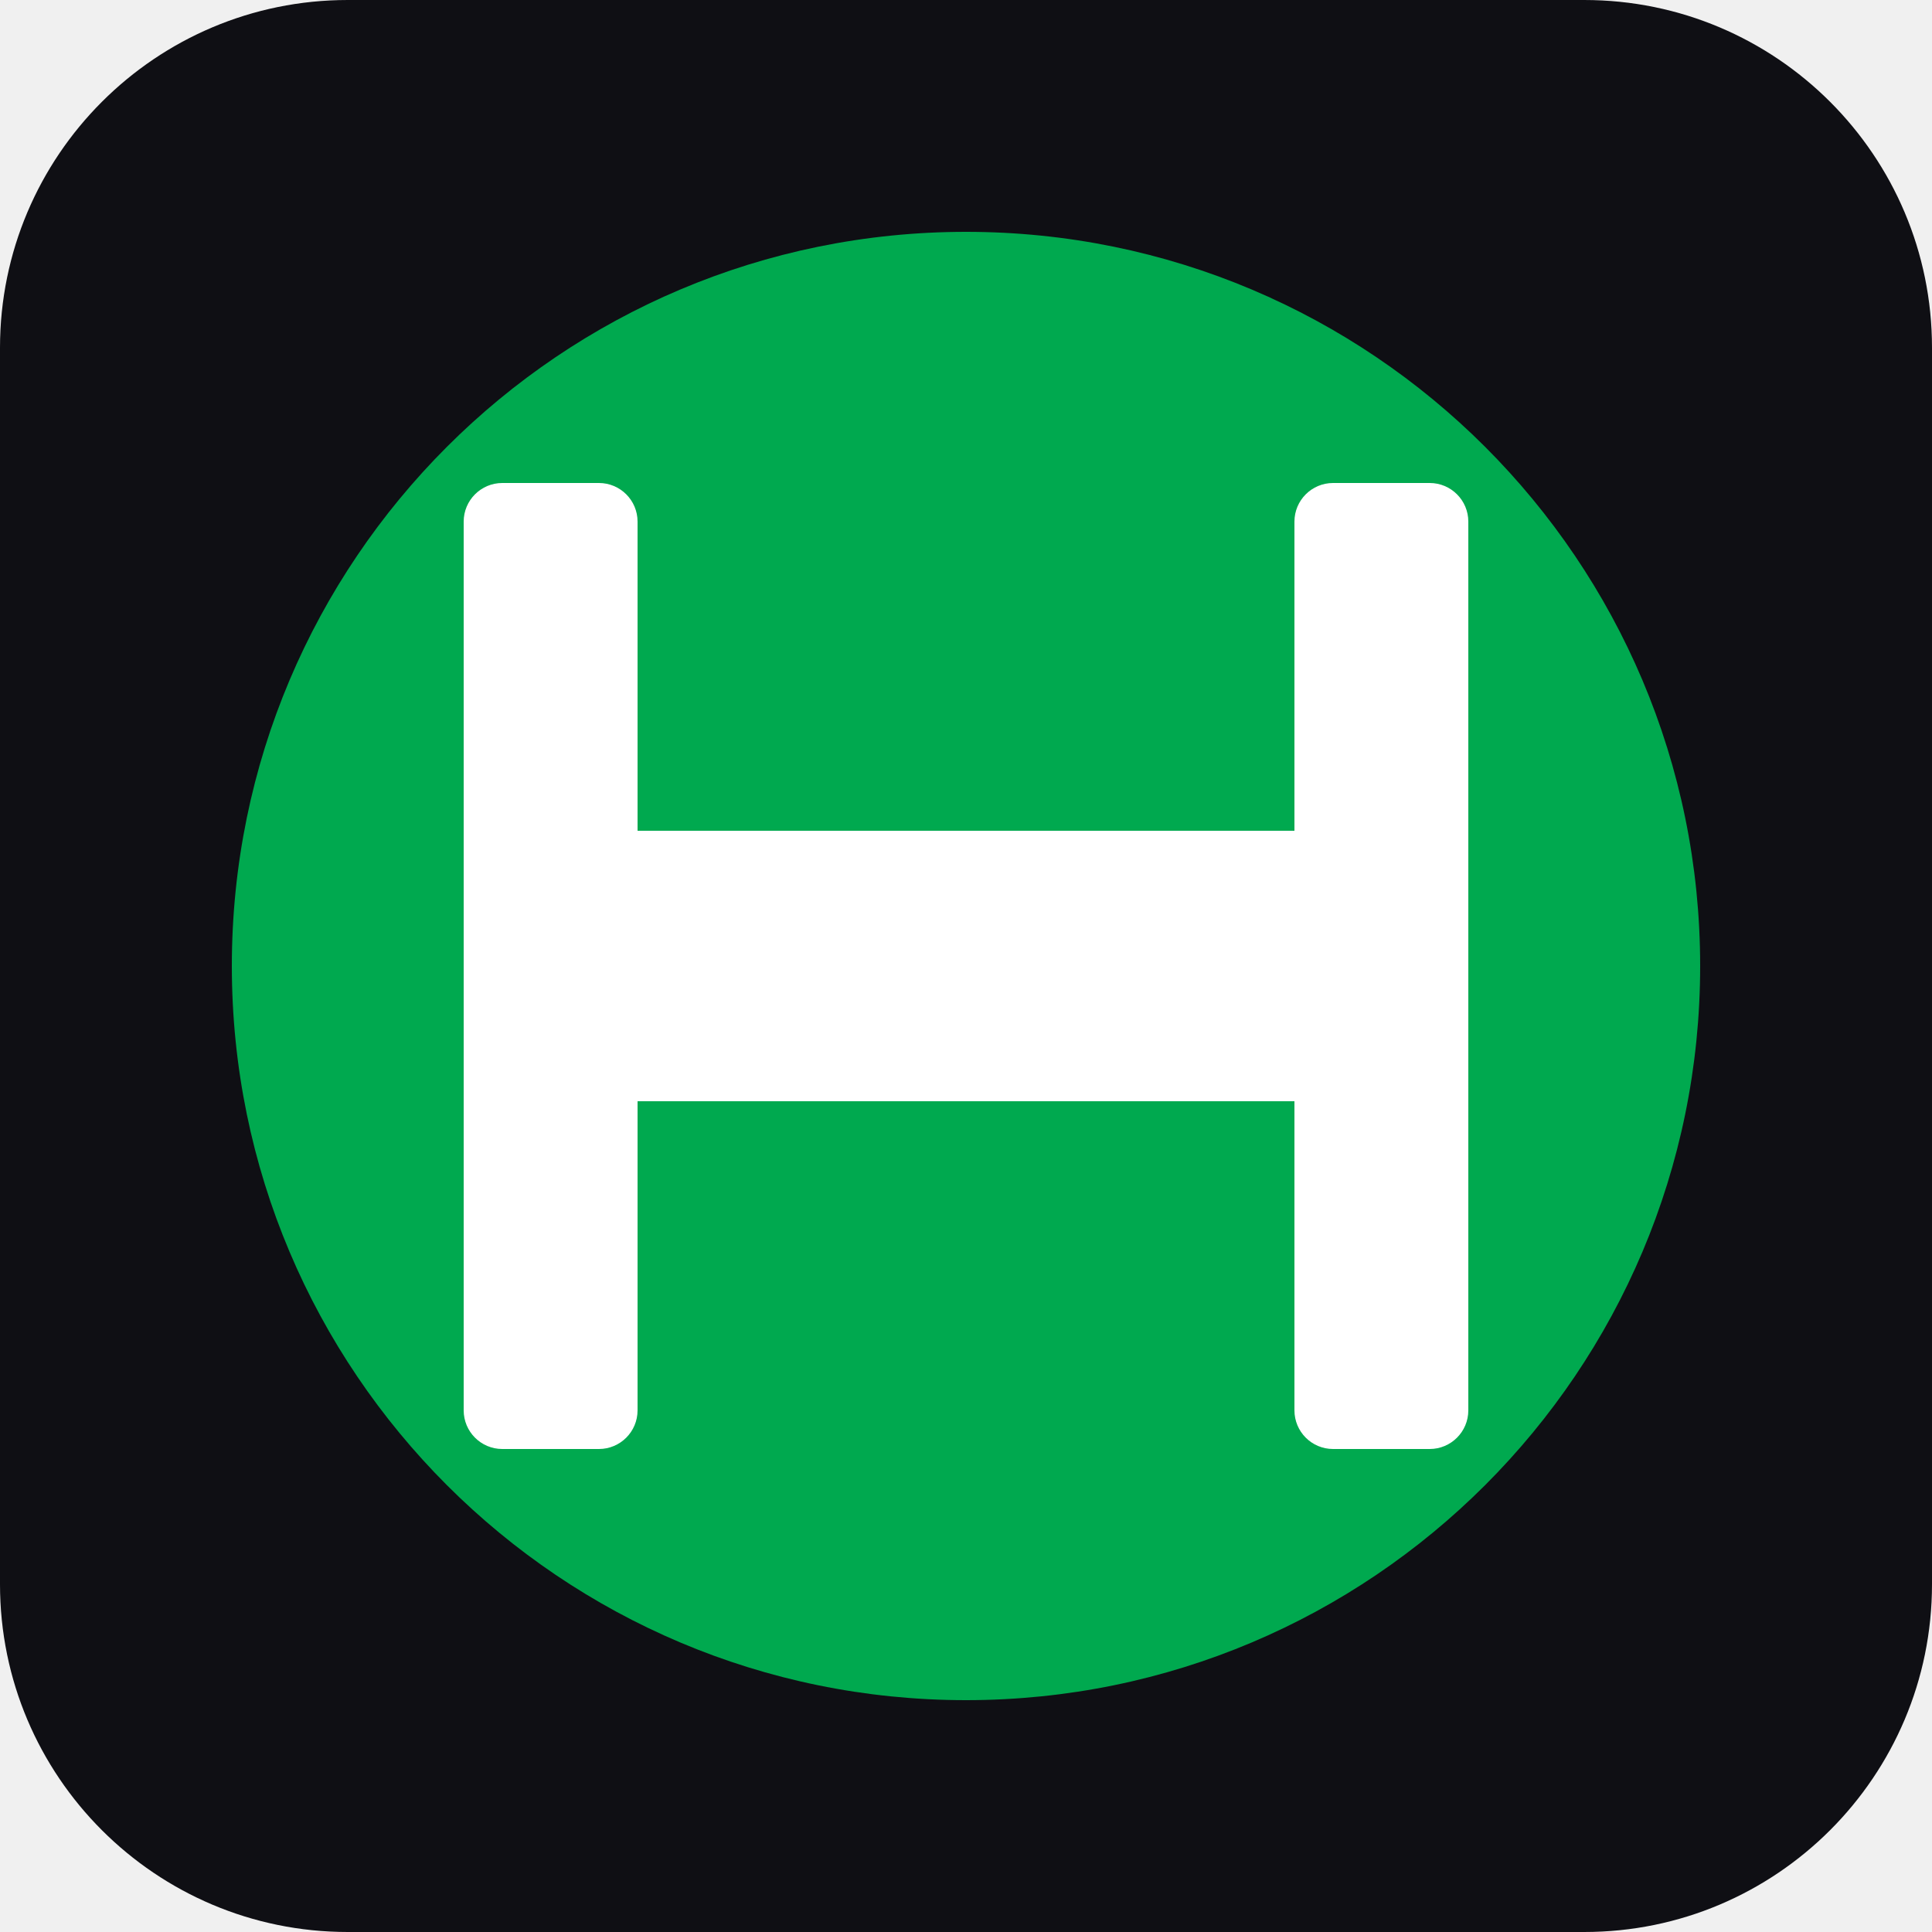
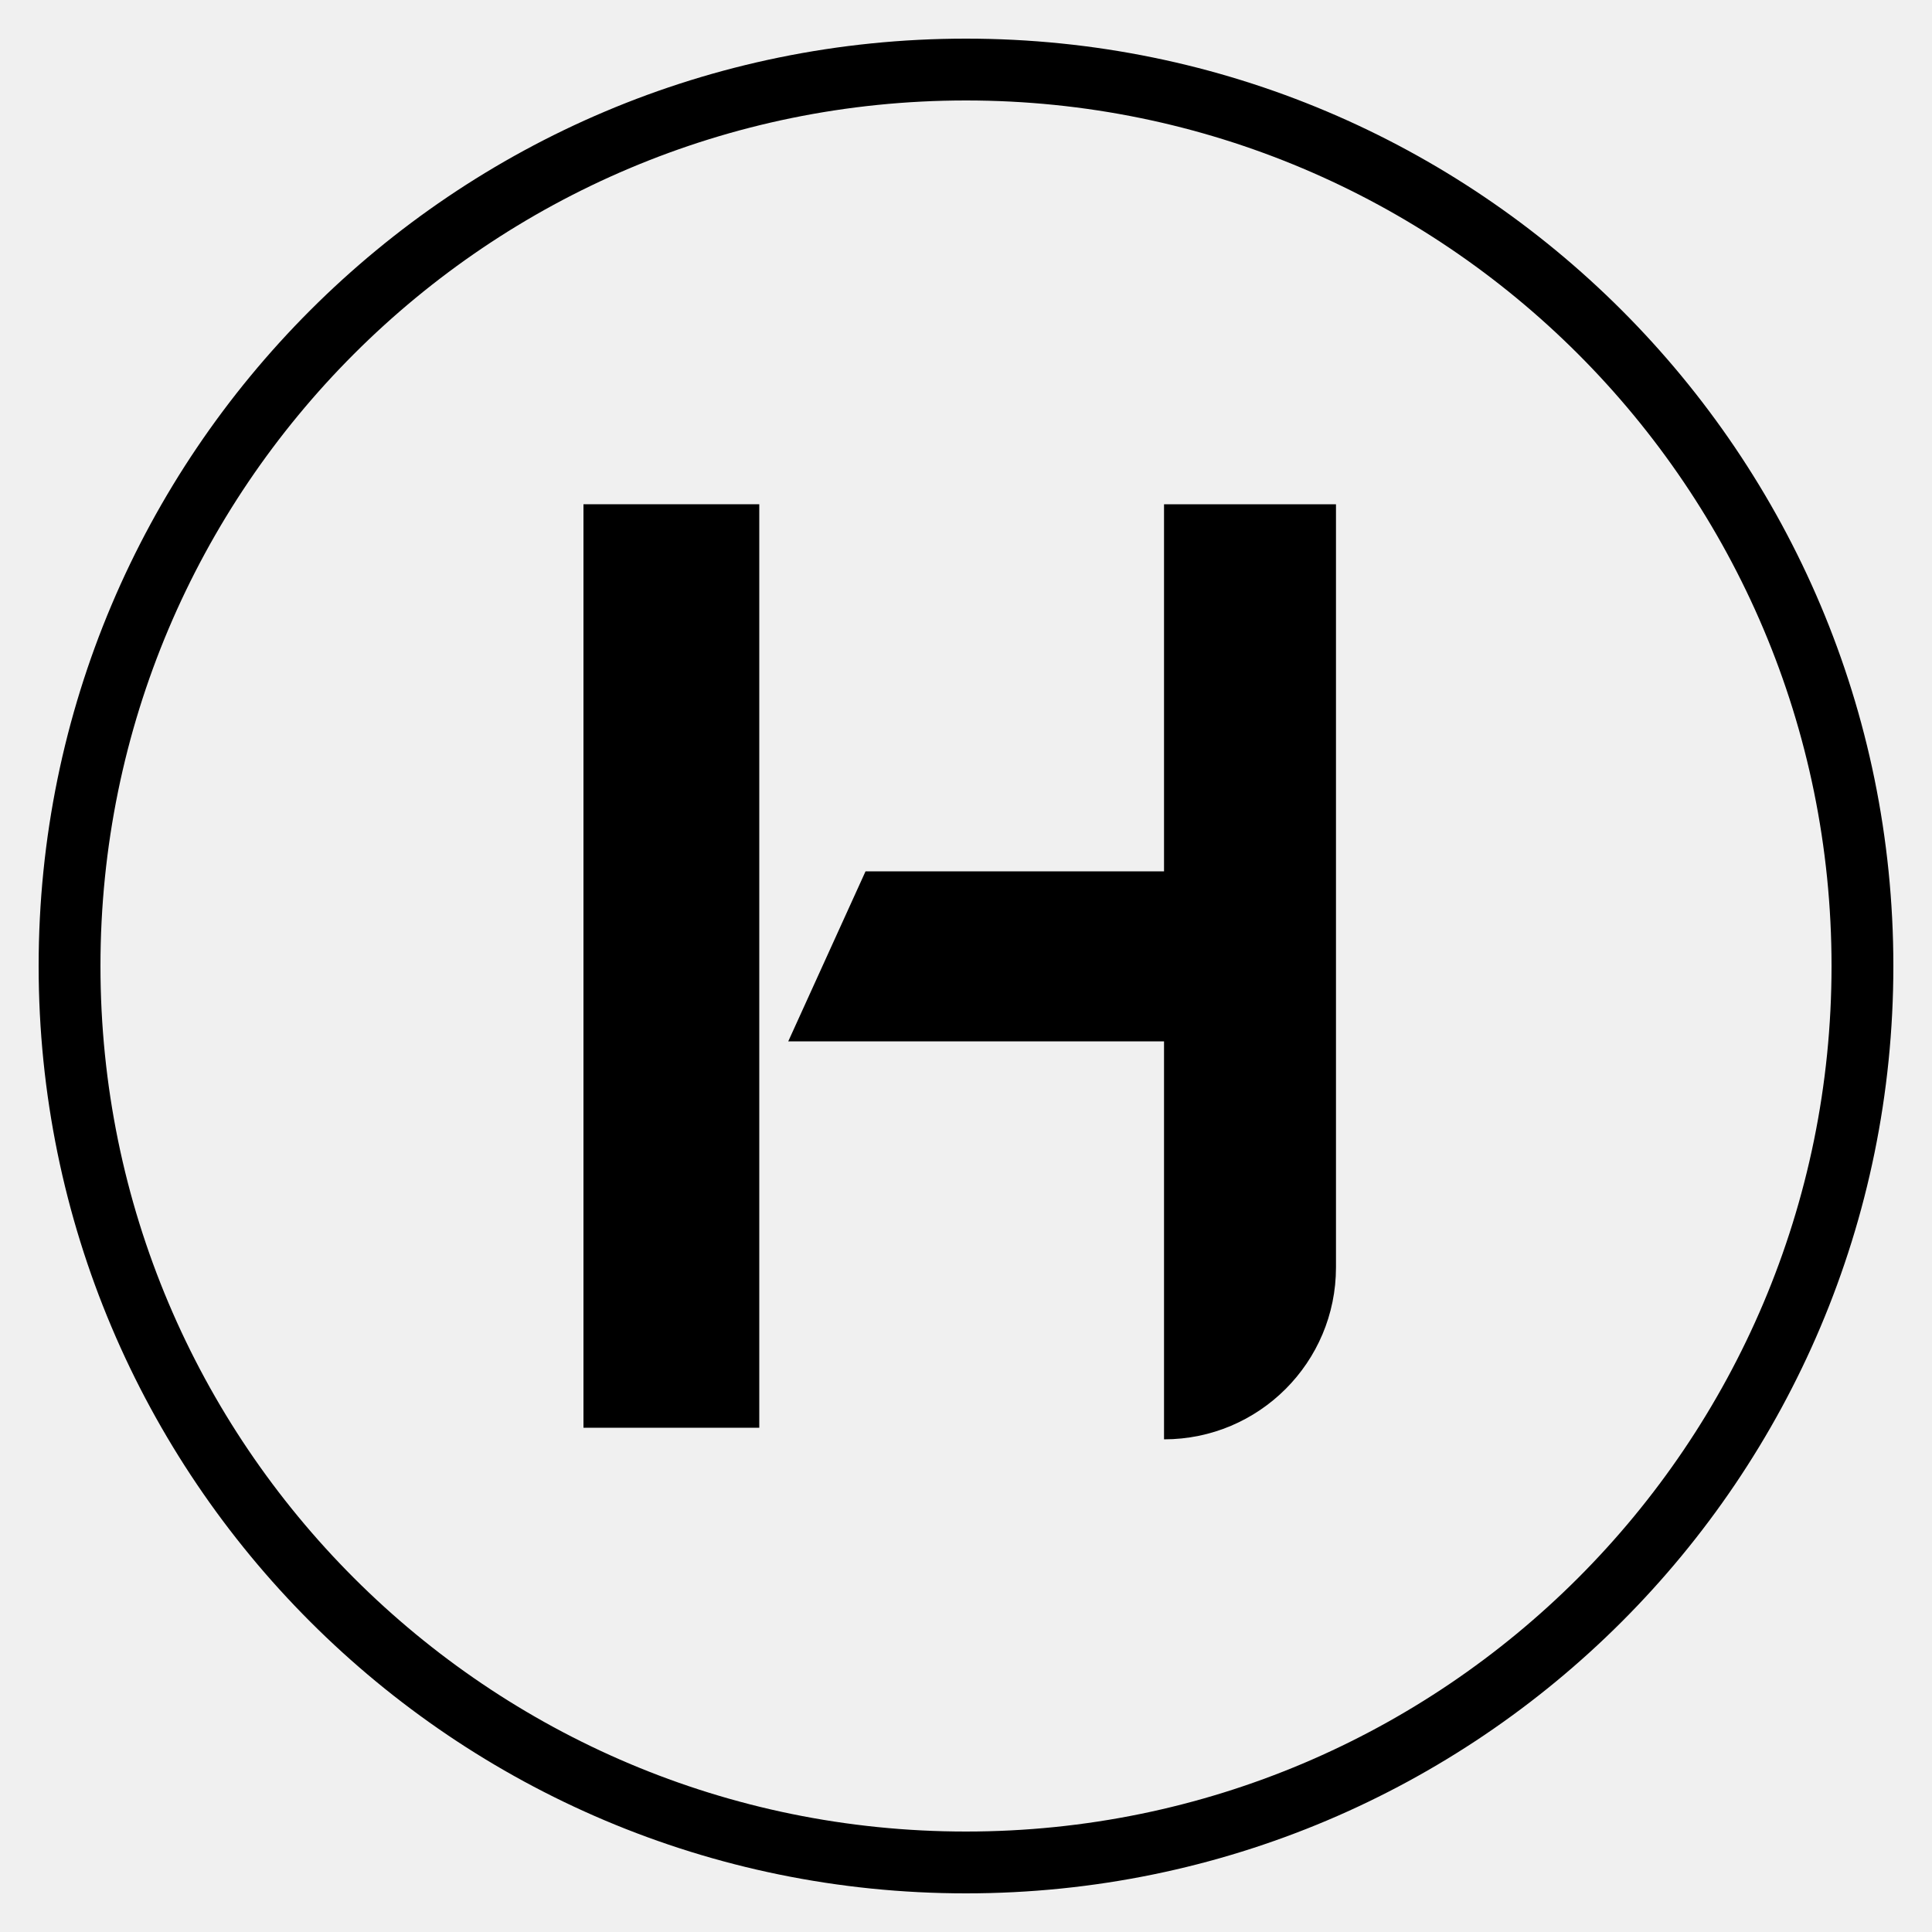
<svg xmlns="http://www.w3.org/2000/svg" viewBox="0 0 100 100">
-   <rect x="0" y="0" width="100" height="100" rx="18" fill="#0F0F14" />
-   <circle cx="50" cy="50" r="38" fill="#00A94F" />
-   <rect x="24" y="25" width="9" height="50" rx="2" fill="#FFFFFF" />
-   <rect x="67" y="25" width="9" height="50" rx="2" fill="#FFFFFF" />
-   <rect x="24" y="43" width="52" height="14" rx="2" fill="#FFFFFF" />
+   <path fill="#000000" fill-rule="evenodd" d="M50 2a48 48 0 1 0 0 96a48 48 0 1 0 0-96zM50 5.2a44.8 44.8 0 1 1 0 89.6a44.8 44.8 0 1 1 0-89.6z" />
+   <path fill="#000000" d="M30.2 26.1h9.1v47.8h-9.1z" />
+   <path fill="#000000" d="M60.25 26.1h8.9v39.5a8.9 8.9 0 0 1-8.9 8.9z" />
+   <path fill="#000000" d="M44.8 45.1h15.6v8.8h-19.6z" />
</svg>
